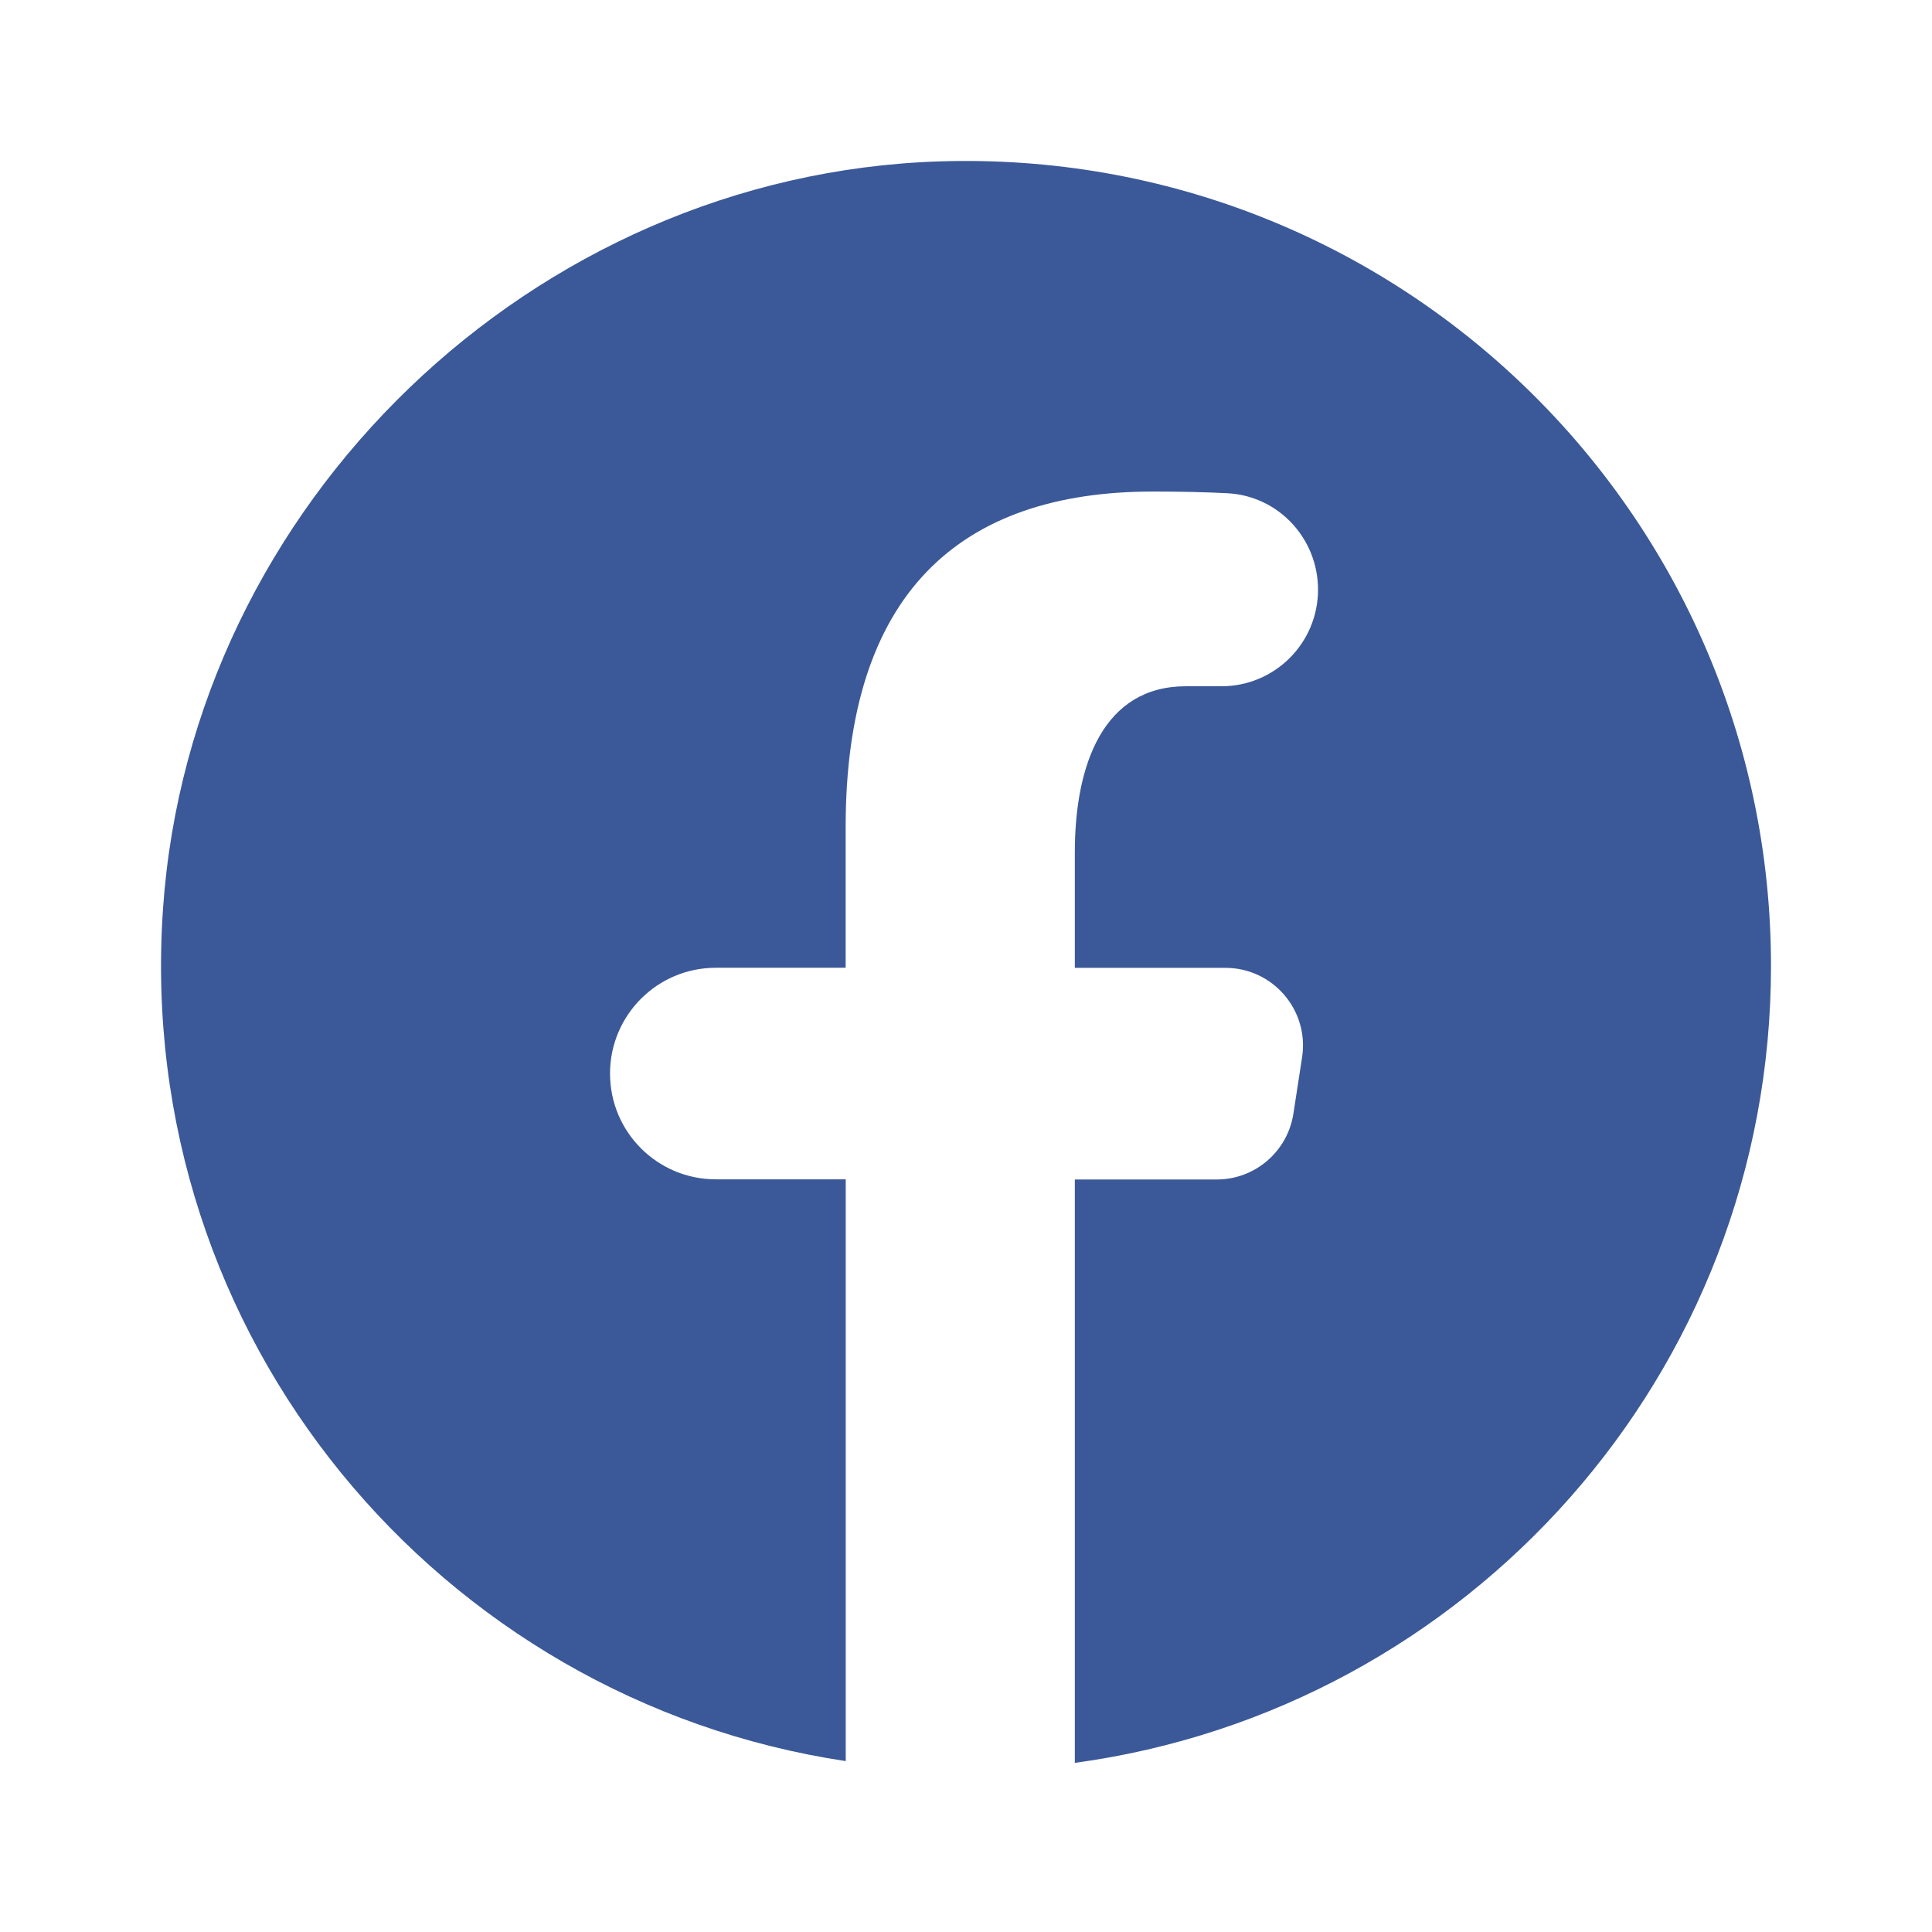
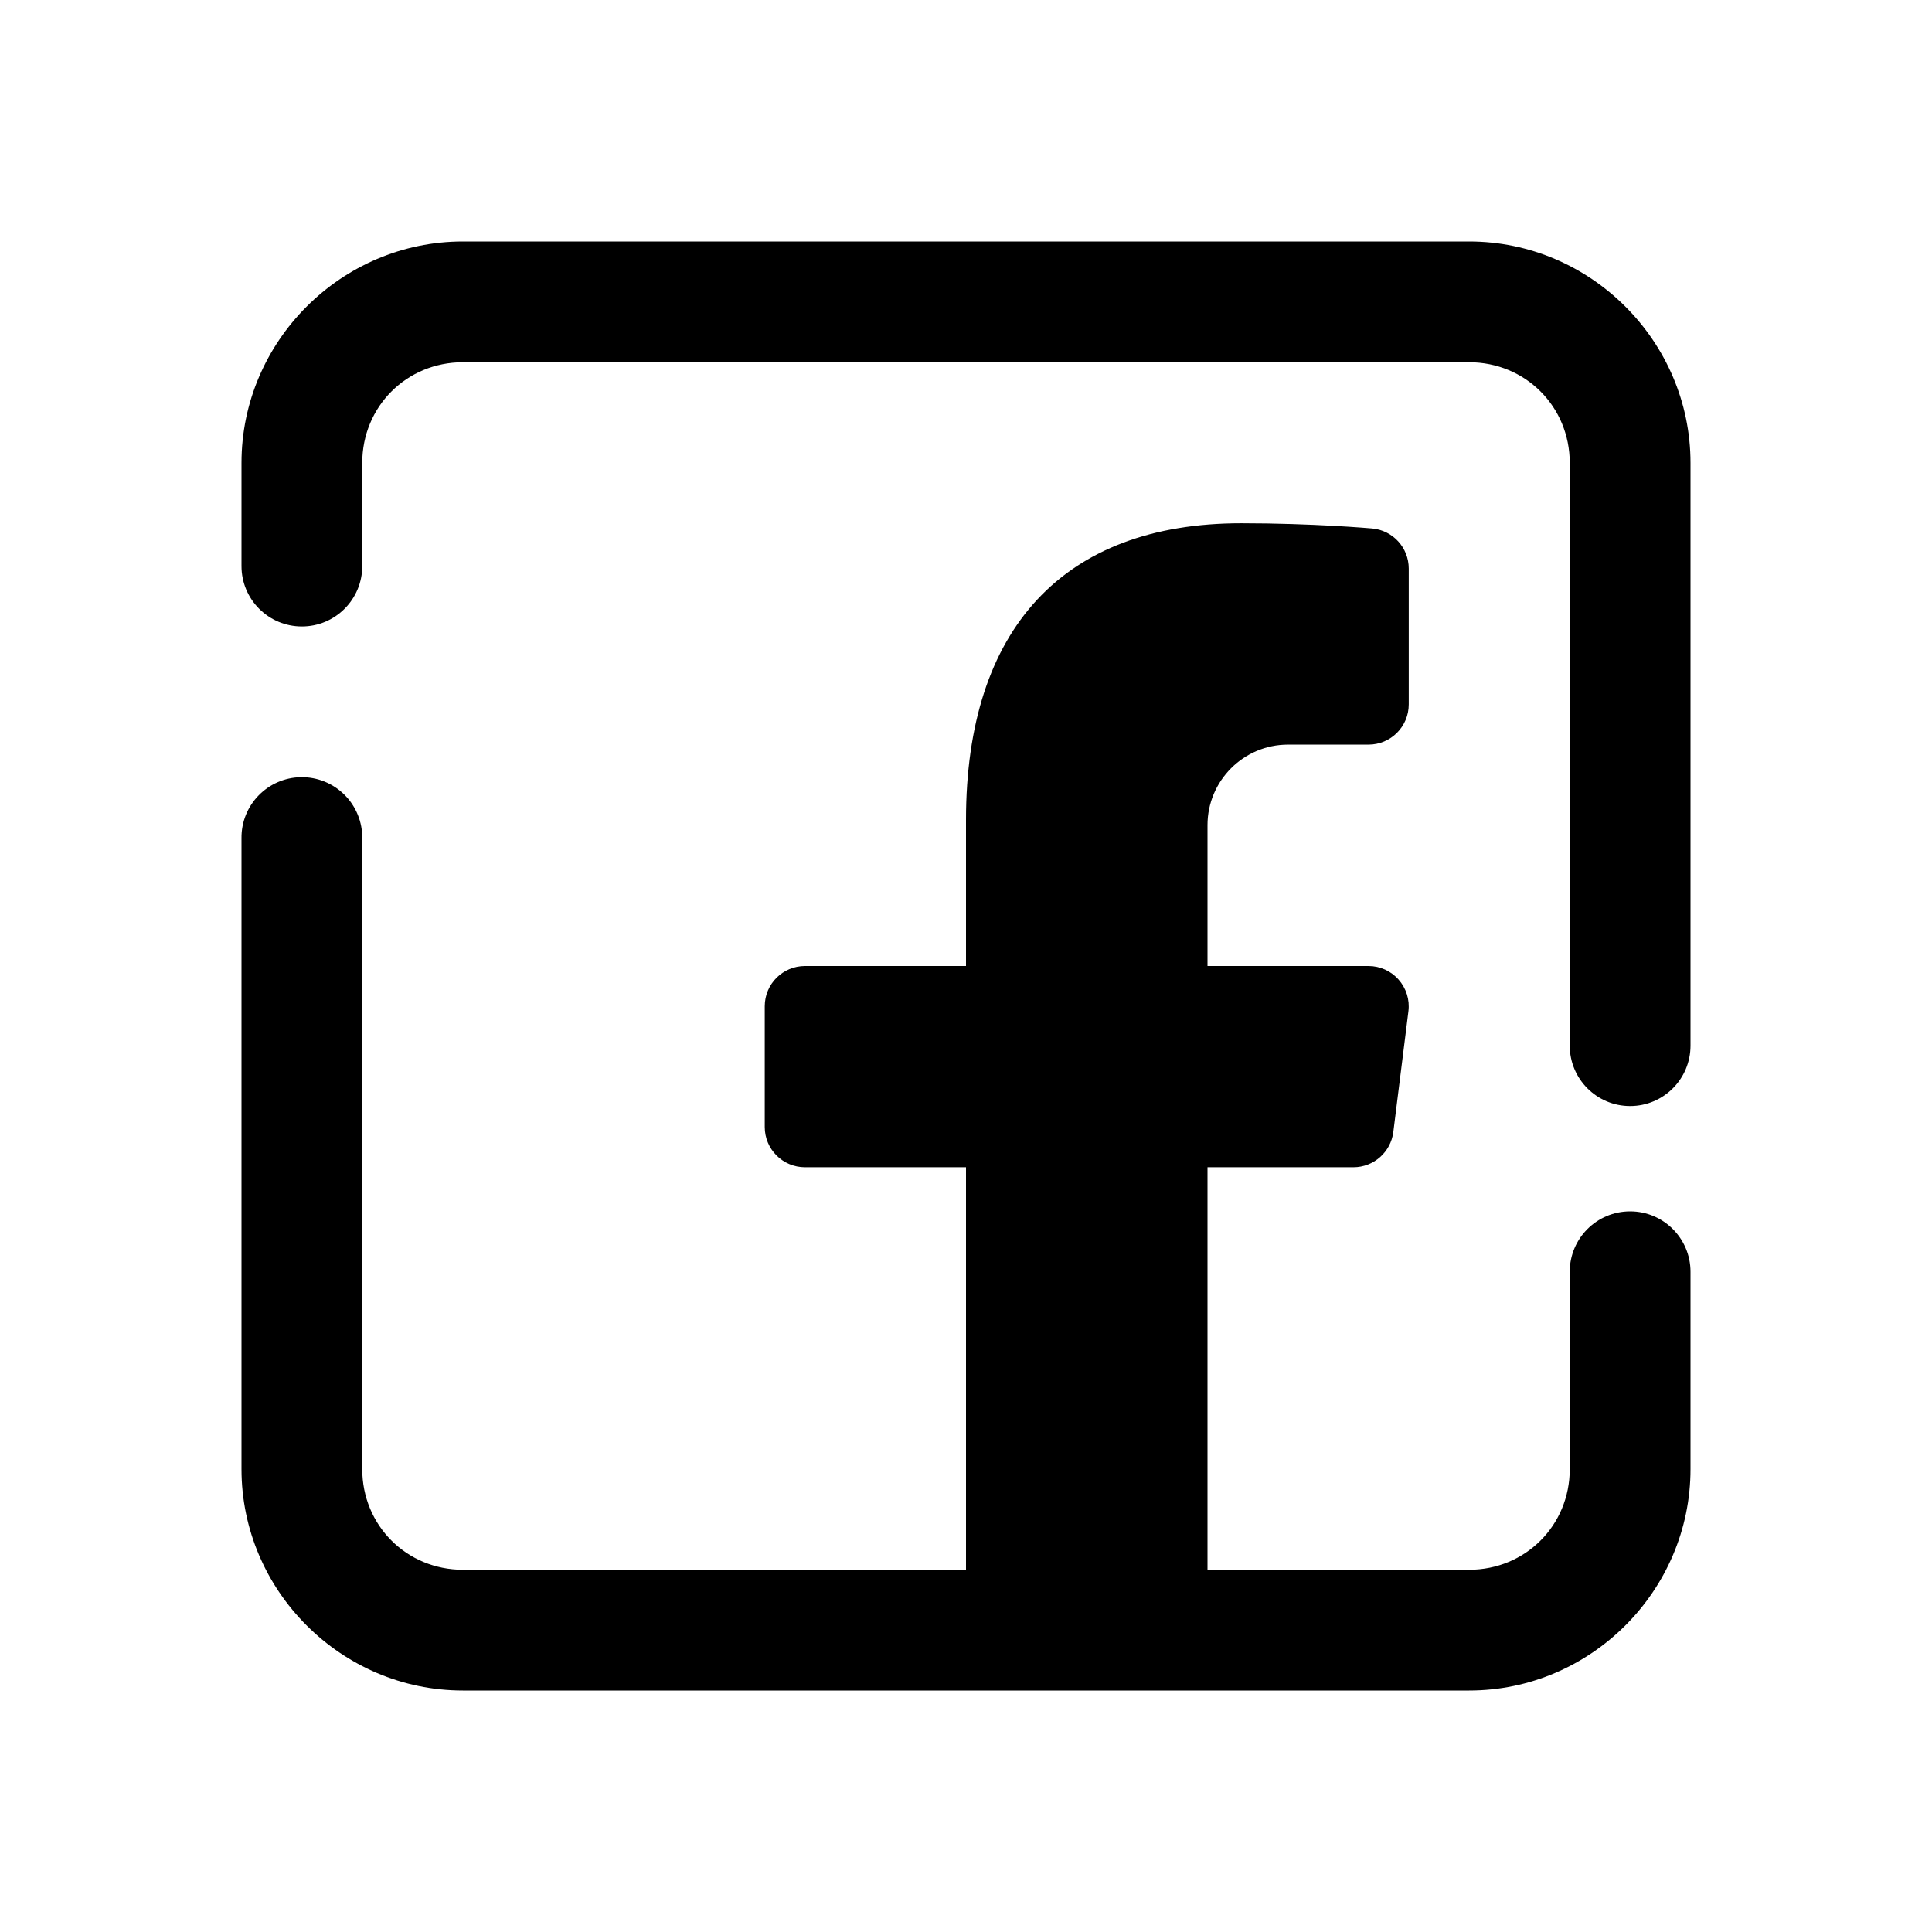
- <svg xmlns="http://www.w3.org/2000/svg" class="text-white" viewBox="0,0,256,256" width="24px" height="24px">
-   <g fill="#3b5998" fill-rule="nonzero" stroke="none" stroke-width="1" stroke-linecap="butt" stroke-linejoin="miter" stroke-miterlimit="10" stroke-dasharray="" stroke-dashoffset="0" font-family="none" font-weight="none" font-size="none" text-anchor="none" style="mix-blend-mode: normal">
-     <g transform="scale(10.66667,10.66667)">
-       <path d="M11.666,2.005c-5.046,0.165 -9.292,4.246 -9.641,9.283c-0.369,5.329 3.442,9.832 8.481,10.589v-7.227h-1.614c-0.726,0 -1.314,-0.588 -1.314,-1.314v0c0,-0.726 0.588,-1.314 1.314,-1.314h1.613v-1.749c0,-2.896 1.411,-4.167 3.818,-4.167c0.357,0 0.662,0.008 0.921,0.021c0.636,0.031 1.129,0.561 1.129,1.198v0c0,0.663 -0.537,1.2 -1.2,1.2h-0.442c-1.022,0 -1.379,0.969 -1.379,2.061v1.437h1.87c0.591,0 1.043,0.527 0.953,1.111l-0.108,0.701c-0.073,0.47 -0.477,0.817 -0.953,0.817h-1.762v7.247c4.883,-0.663 8.648,-4.837 8.648,-9.899c0,-5.634 -4.659,-10.179 -10.334,-9.995z" />
-     </g>
-   </g>
+ <svg xmlns="http://www.w3.org/2000/svg" class="text-white" viewBox="0 0 48 48" width="48px" height="48px">
+   <path d="M 11.5 6 C 8.48 6 6 8.48 6 11.5 L 6 14.064 A 1.5 1.5 0 1 0 9 14.064 L 9 11.5 C 9 10.102 10.102 9 11.5 9 L 36.5 9 C 37.898 9 39 10.102 39 11.5 L 39 25.979 A 1.5 1.5 0 1 0 42 25.979 L 42 11.5 C 42 8.48 39.52 6 36.5 6 L 11.5 6 z M 30.834 13 C 26.427 13 24 15.616 24 20.367 L 24 24 L 20 24 C 19.448 24 19 24.447 19 25 L 19 28 C 19 28.553 19.448 29 20 29 L 24 29 L 24 39 L 11.5 39 C 10.102 39 9 37.898 9 36.5 L 9 20.83 A 1.5 1.5 0 0 0 7.477 19.309 A 1.5 1.5 0 0 0 6 20.83 L 6 36.5 C 6 39.52 8.48 42 11.5 42 L 36.5 42 C 39.52 42 42 39.52 42 36.5 L 42 31.596 A 1.5 1.5 0 1 0 39 31.596 L 39 36.5 C 39 37.898 37.898 39 36.5 39 L 30 39 L 30 29 L 33.625 29 C 34.129 29 34.555 28.623 34.617 28.123 L 34.992 25.123 C 35.028 24.839 34.938 24.554 34.748 24.338 C 34.559 24.123 34.287 24 34 24 L 30 24 L 30 20.5 C 30 19.397 30.897 18.5 32 18.5 L 34 18.5 C 34.552 18.5 35 18.053 35 17.5 L 35 14.125 C 35 13.607 34.605 13.175 34.09 13.129 C 34.031 13.124 32.62 13 30.834 13 z" />
</svg>
